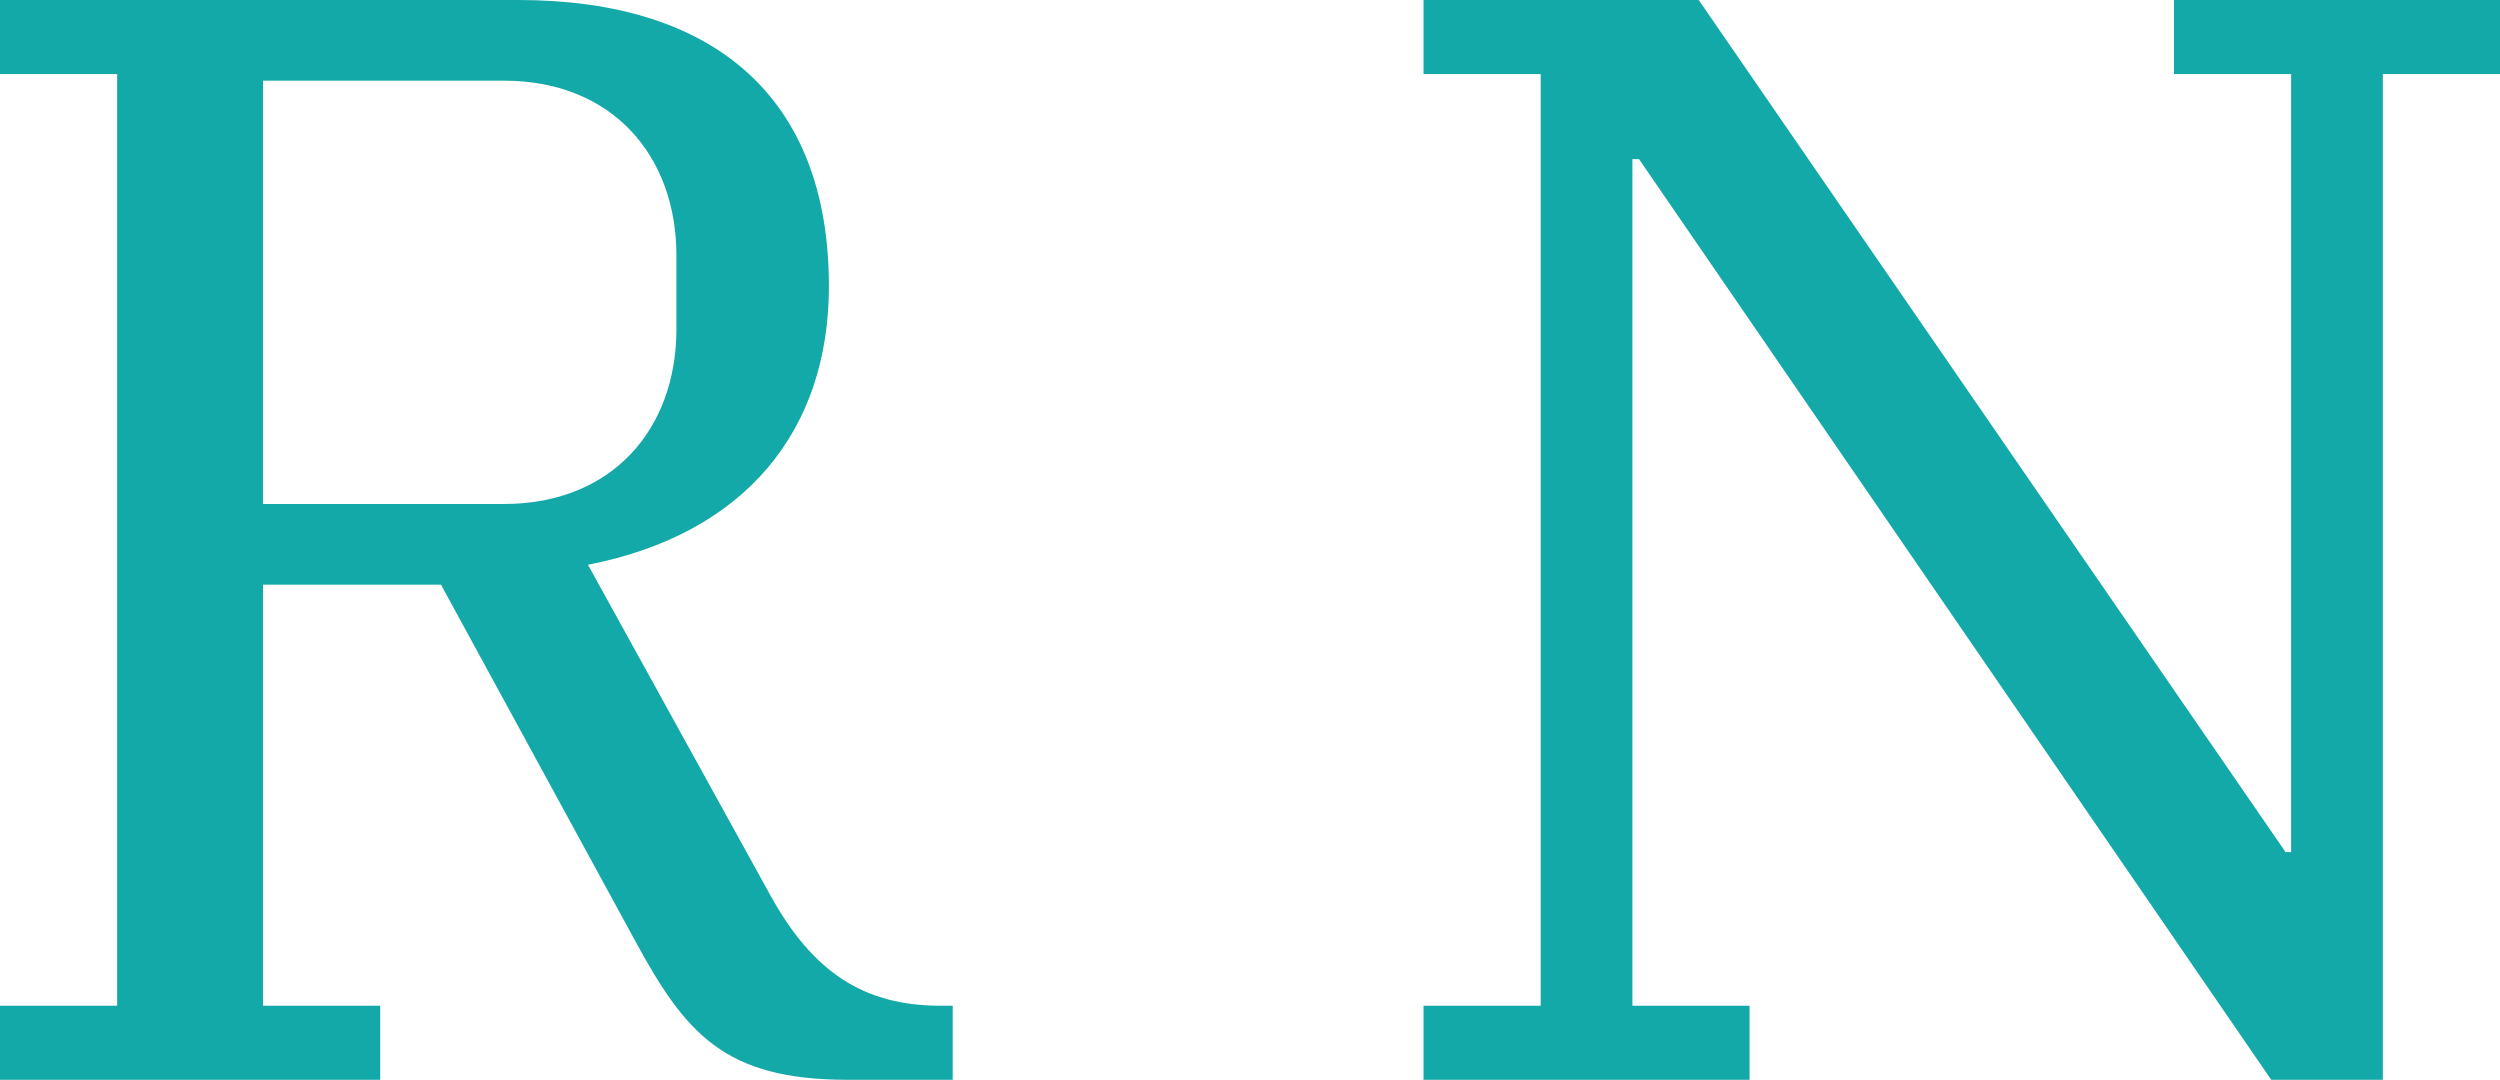
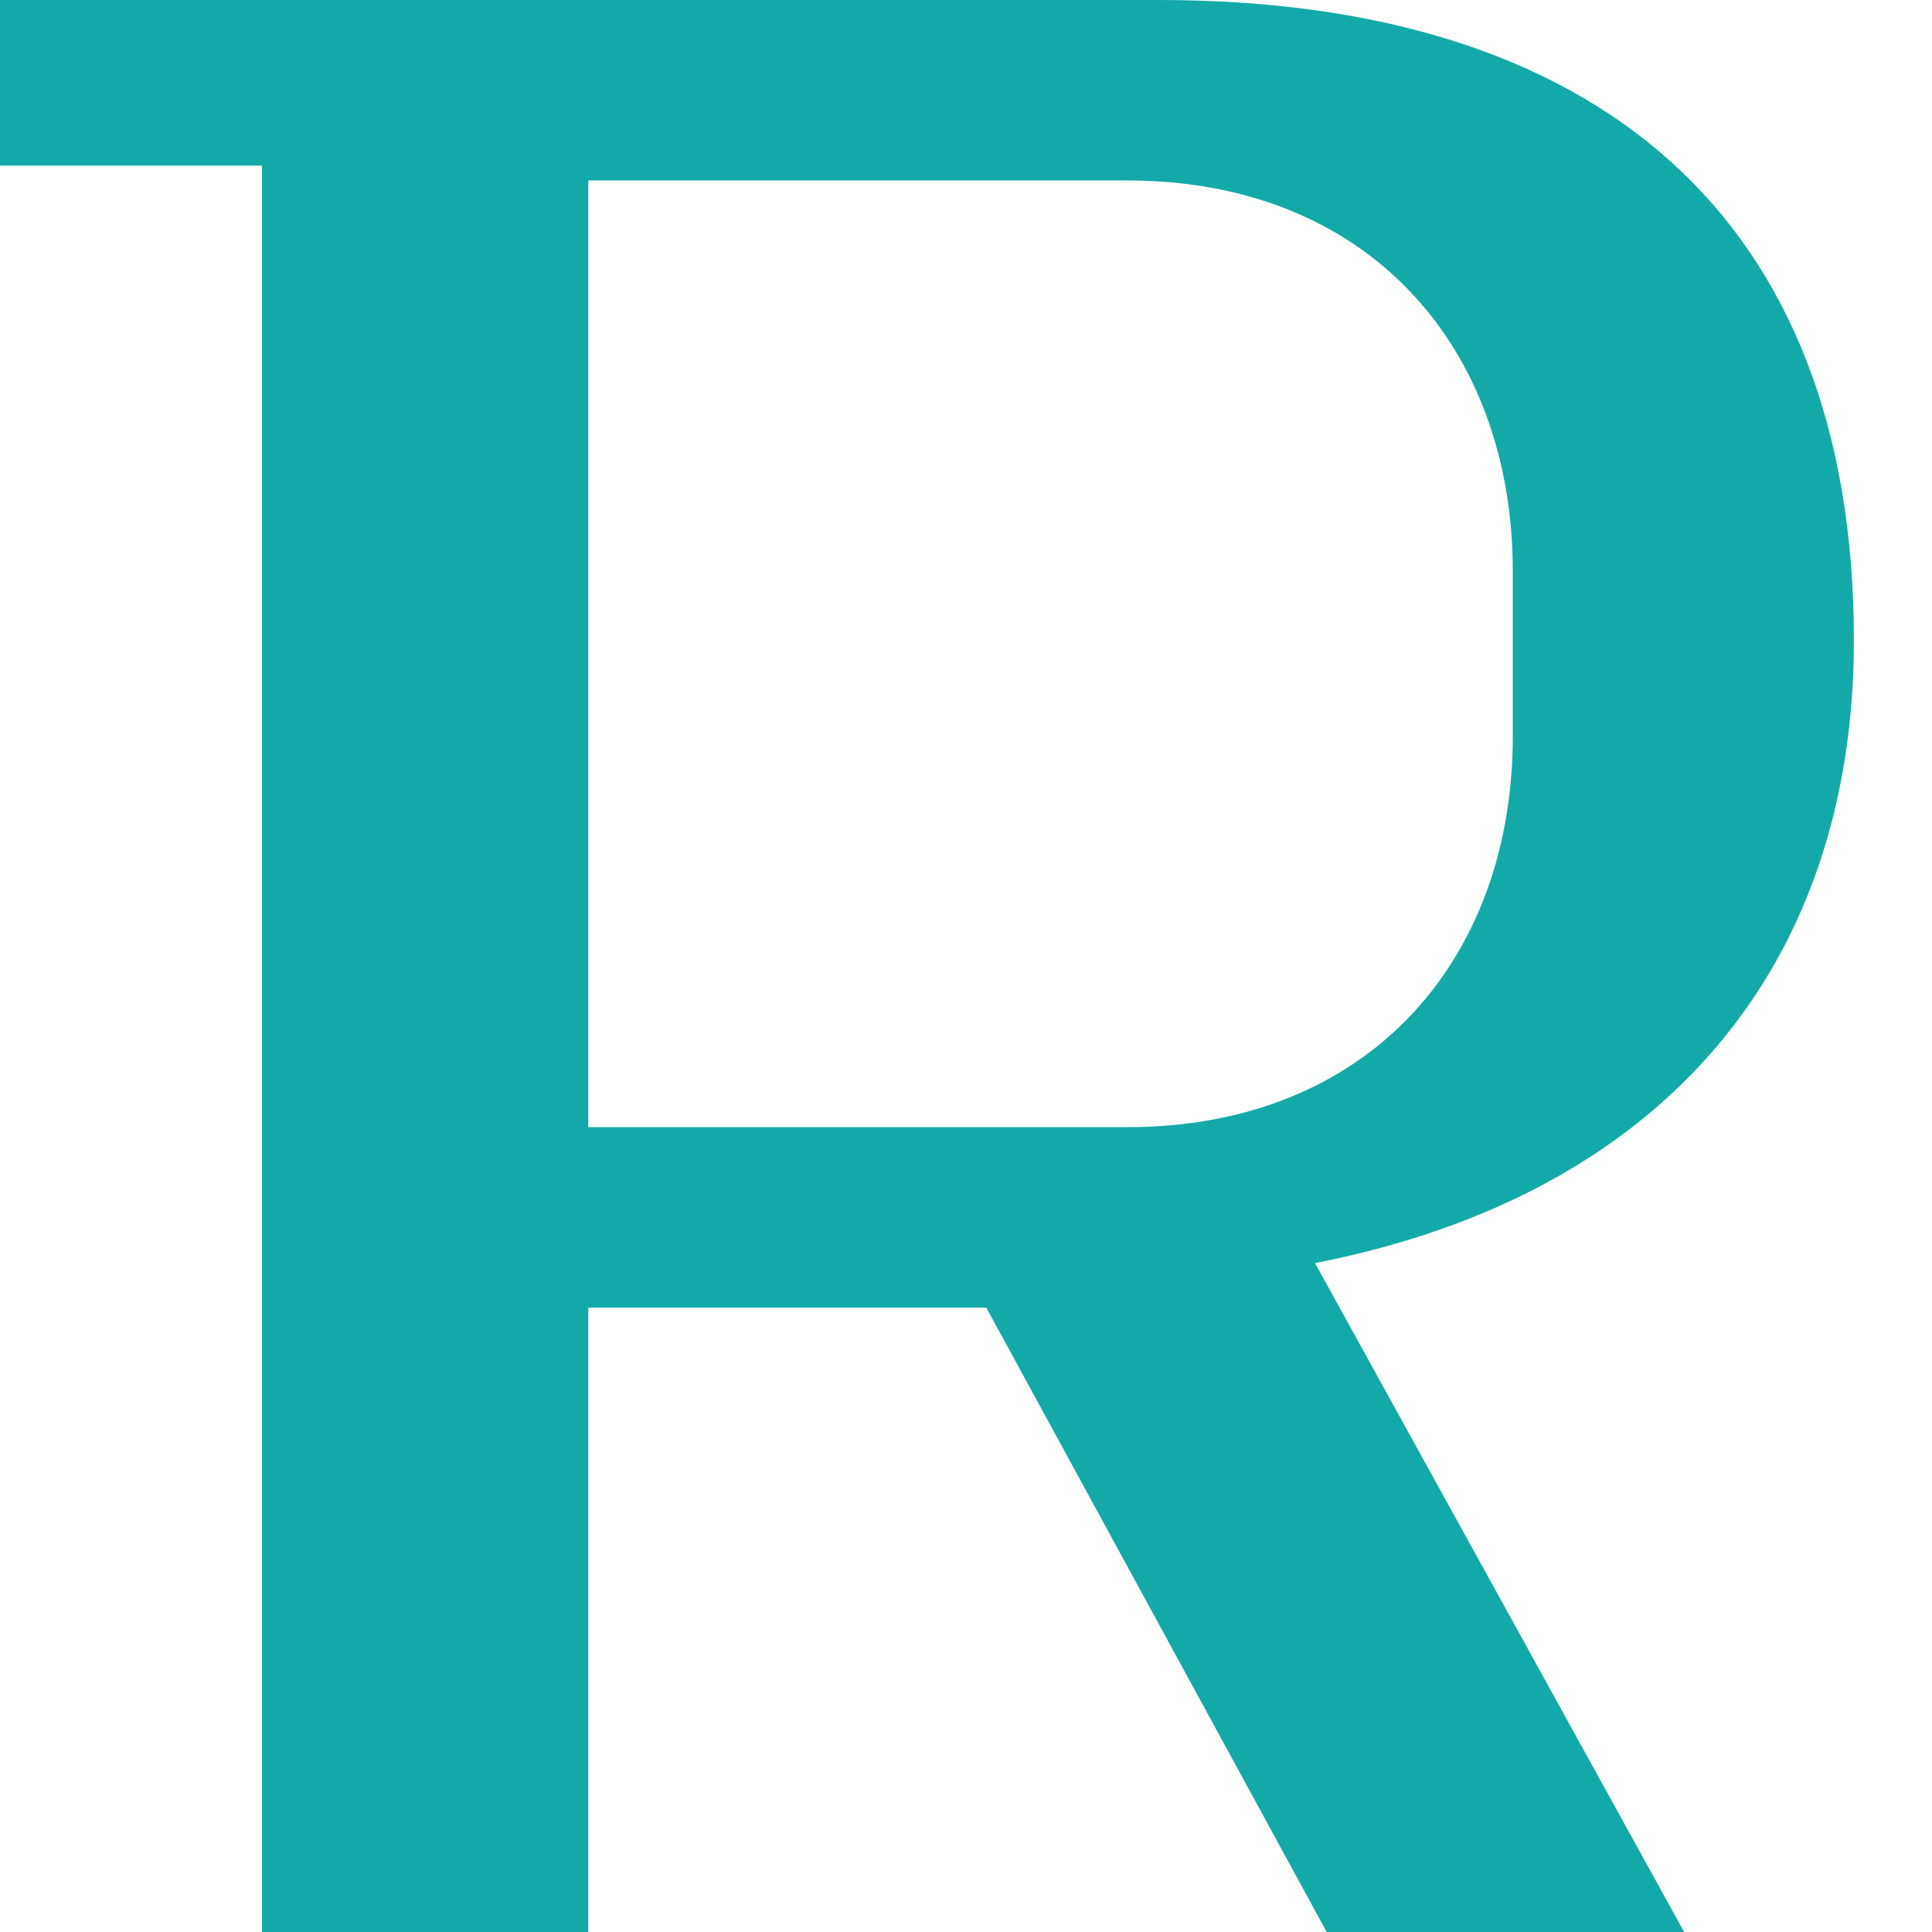
- <svg xmlns="http://www.w3.org/2000/svg" data-v-423bf9ae="" viewBox="0 0 138.915 60" class="font">
+ <svg xmlns="http://www.w3.org/2000/svg" data-v-423bf9ae="" viewBox="0 0 48 48" class="font">
  <g data-v-423bf9ae="" id="0e86959e-8093-45ec-bc9b-614a75e9a799" fill="#14A9A9" transform="matrix(6.141248,0,0,6.141248,-4.728758,-28.12691)">
    <path d="M0.77 14.35L4.21 14.35L4.21 13.68L3.15 13.68L3.15 9.87L4.76 9.87L6.51 13.08C6.97 13.93 7.32 14.35 8.44 14.35L9.39 14.35L9.39 13.68L9.28 13.68C8.58 13.68 8.12 13.37 7.74 12.68L6.09 9.69C7.52 9.41 8.27 8.47 8.27 7.17C8.27 5.45 7.22 4.58 5.46 4.58L0.77 4.58L0.77 5.25L1.83 5.25L1.83 13.68L0.77 13.68ZM3.15 5.31L5.33 5.31C6.31 5.31 6.89 5.99 6.89 6.89L6.89 7.56C6.89 8.46 6.31 9.14 5.33 9.14L3.15 9.14ZM13.65 14.35L16.60 14.35L16.60 13.68L15.54 13.68L15.54 6.02L15.60 6.02L21.32 14.35L22.33 14.35L22.33 5.25L23.39 5.25L23.39 4.58L20.44 4.58L20.44 5.25L21.50 5.25L21.50 12.29L21.45 12.29L16.14 4.58L13.65 4.58L13.65 5.25L14.71 5.25L14.71 13.68L13.65 13.68Z" />
  </g>
</svg>
